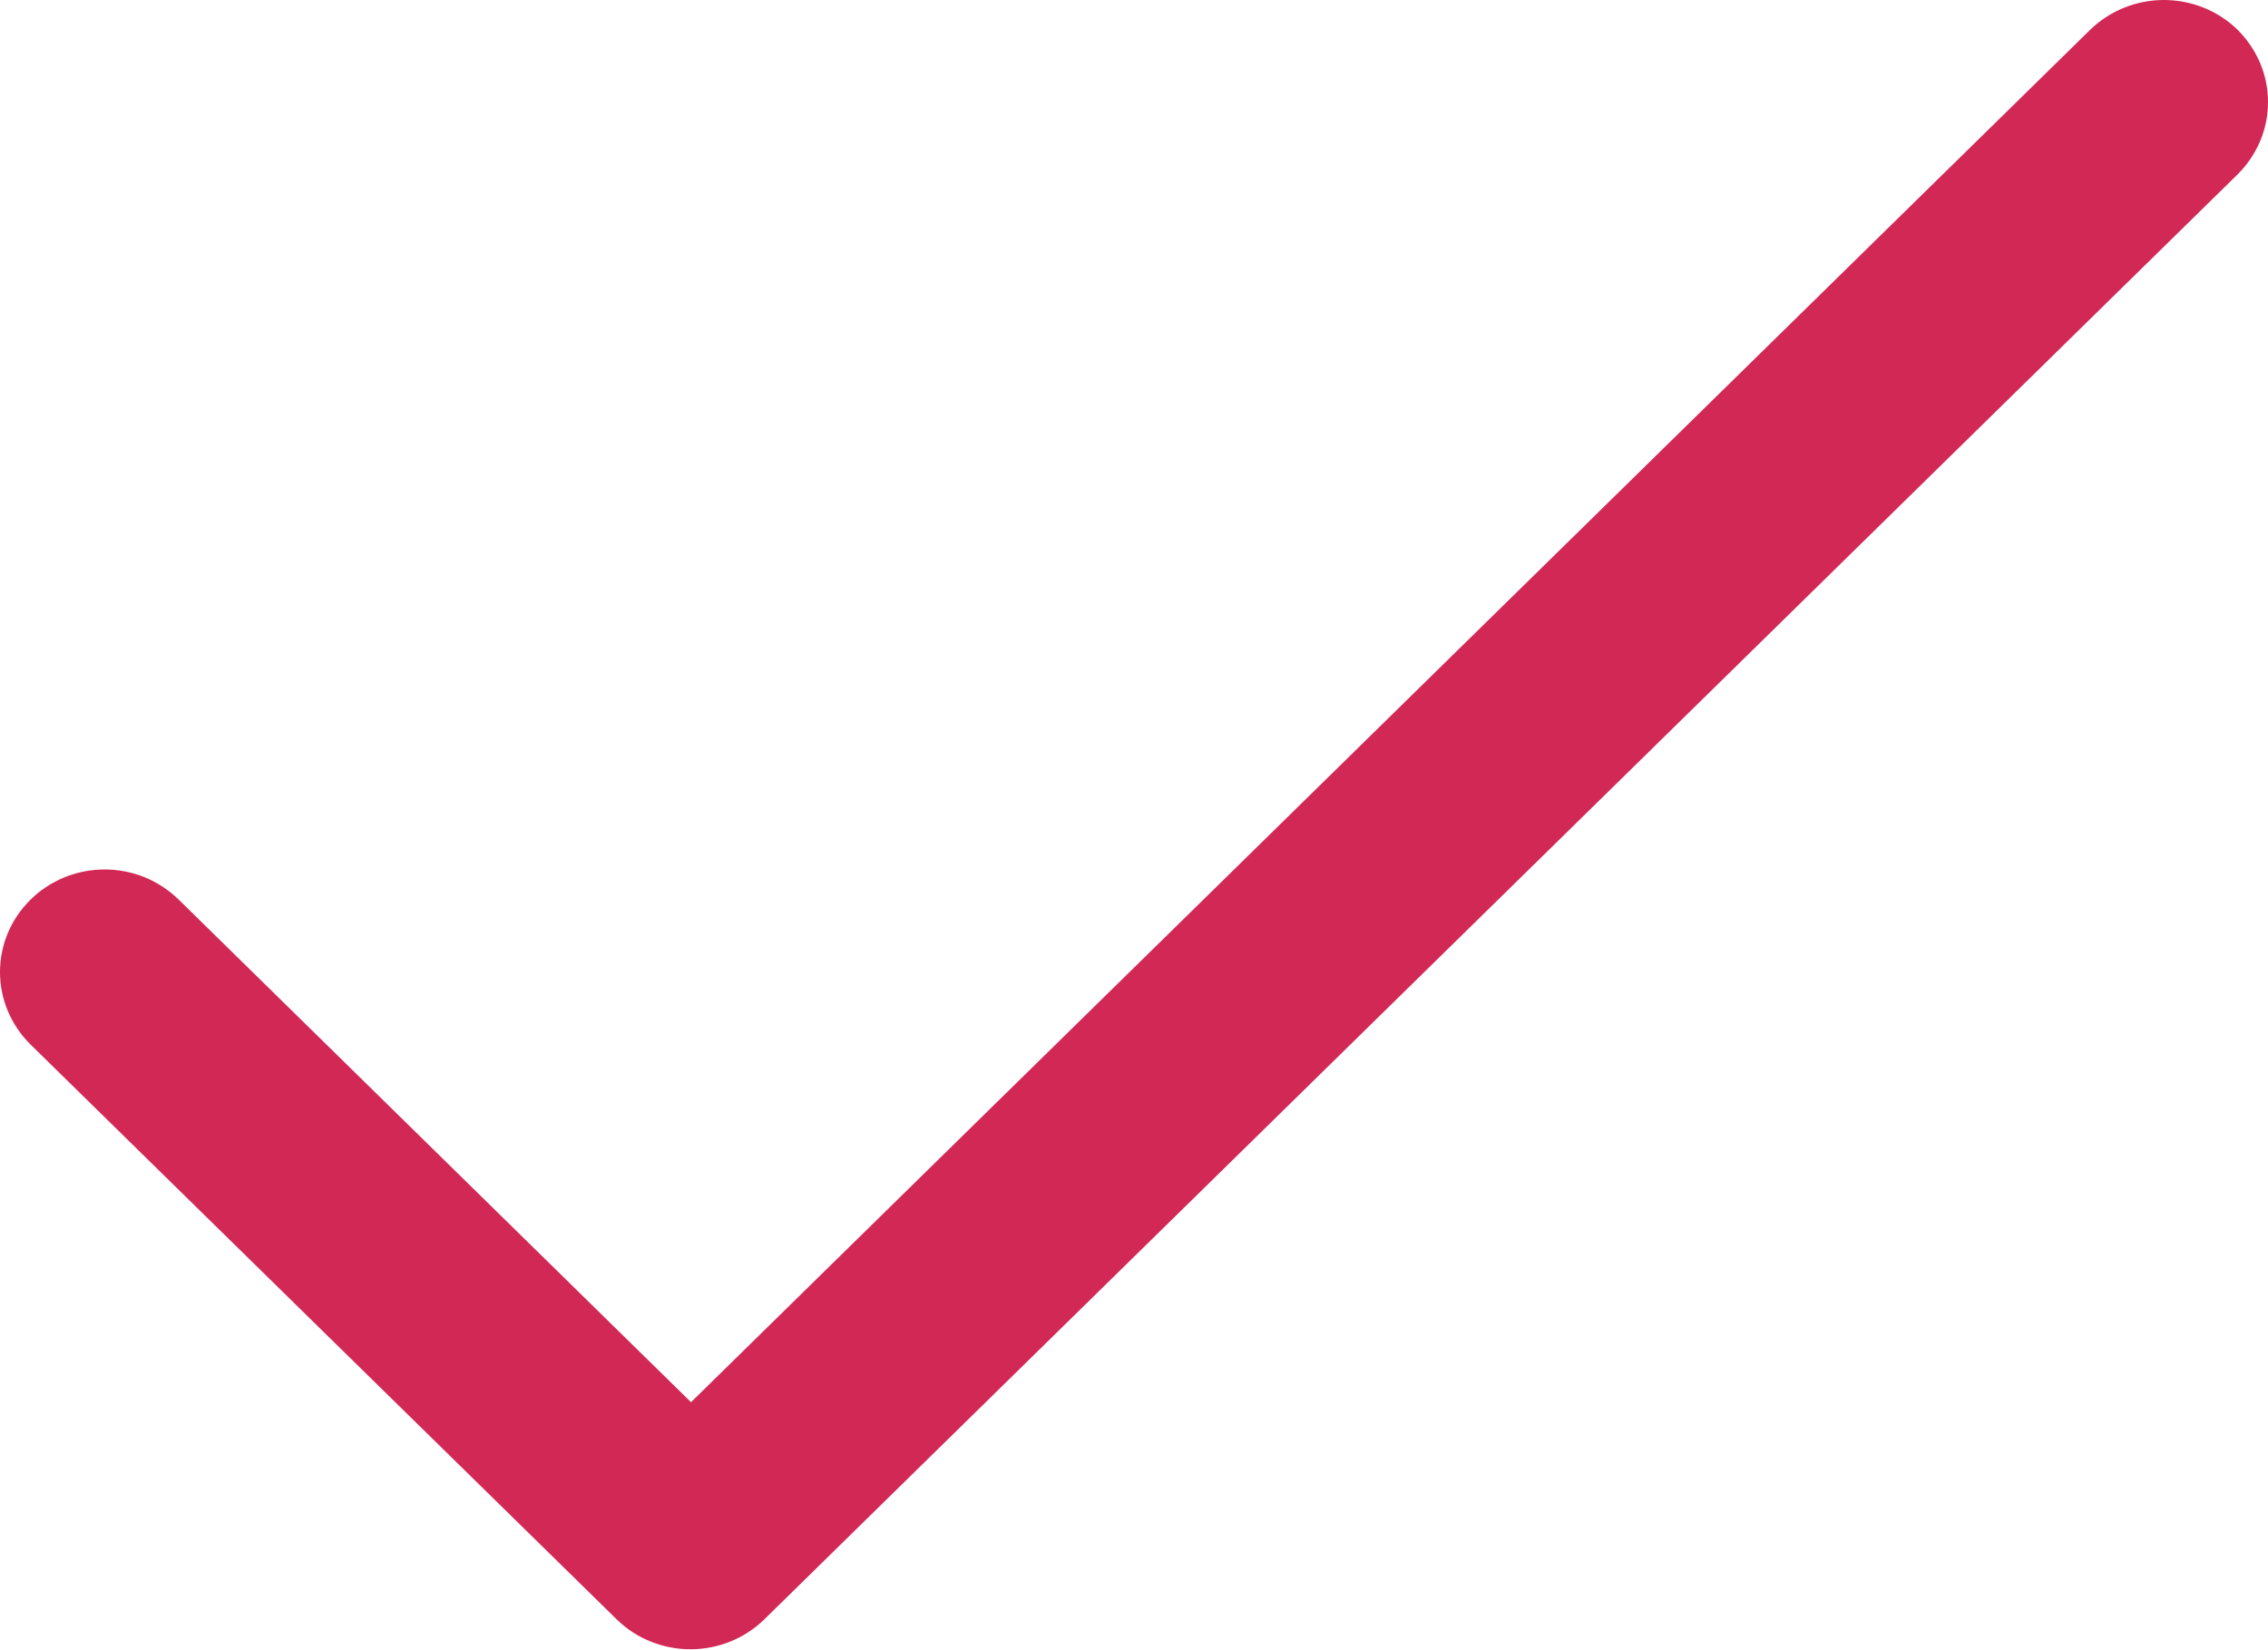
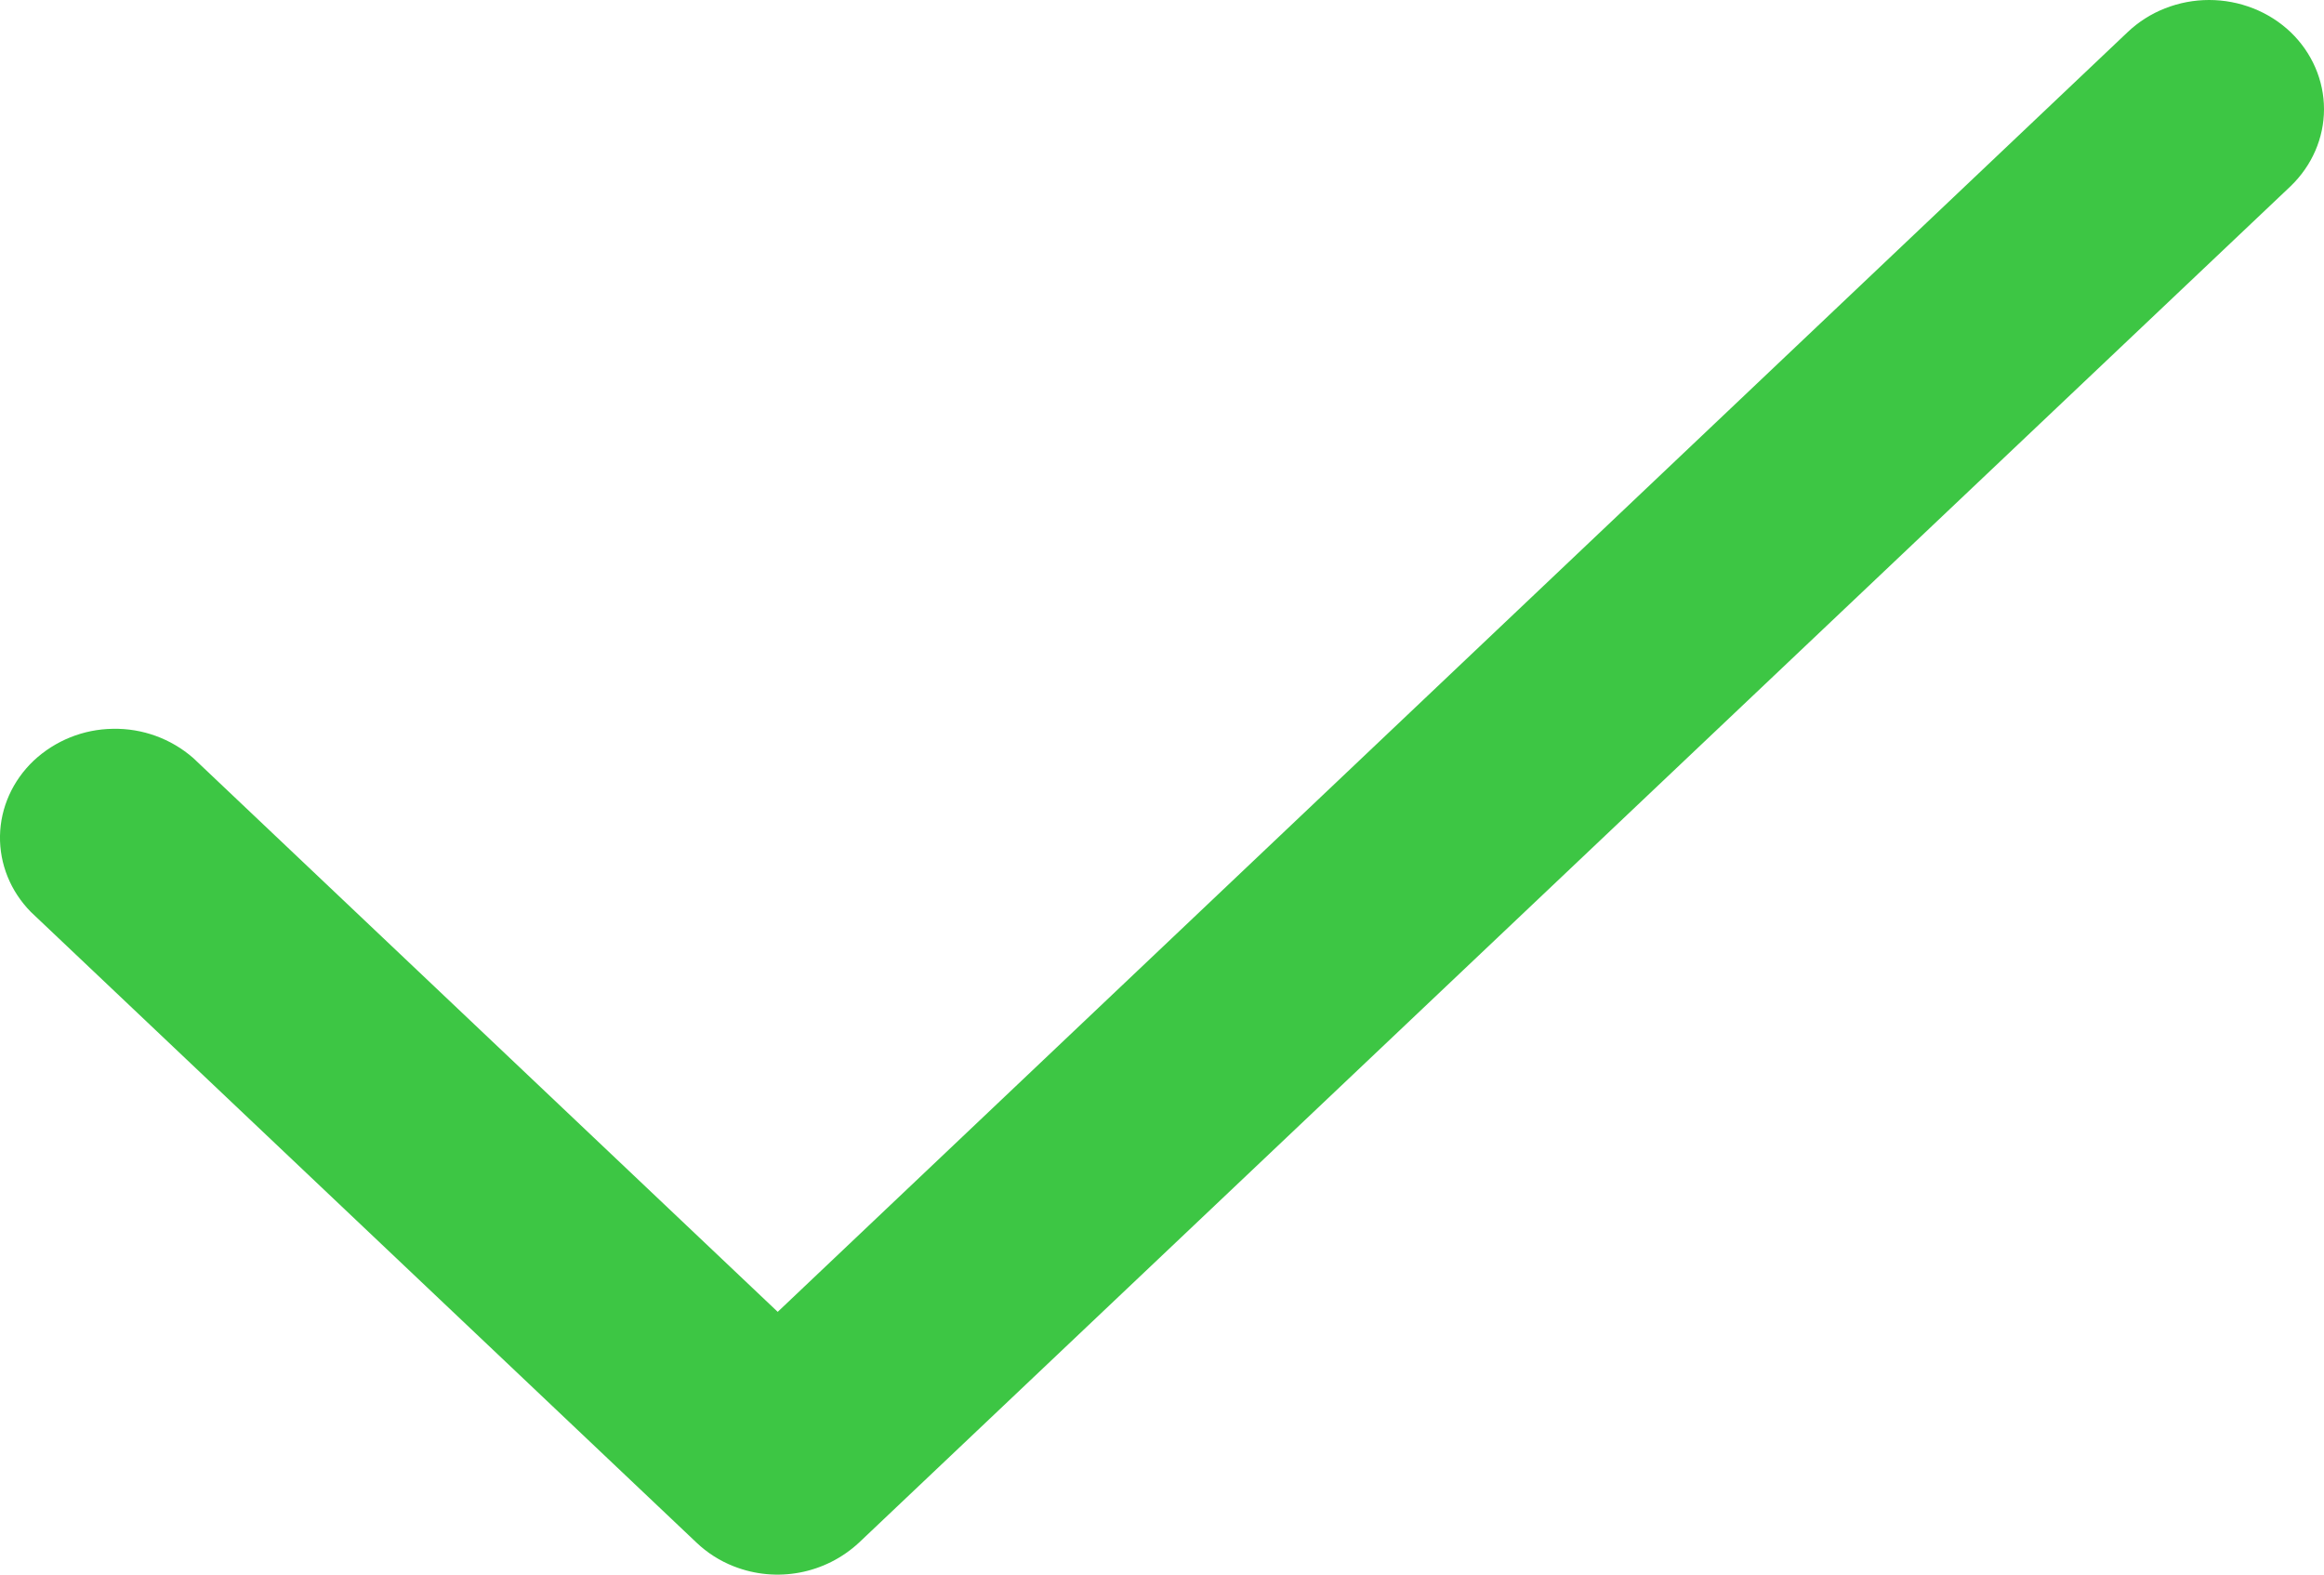
- <svg xmlns="http://www.w3.org/2000/svg" width="22" height="16" viewBox="0 0 22 16" fill="none">
-   <path d="M21.7 0.284C21.511 0.102 21.256 0 20.99 0C20.725 0 20.47 0.102 20.28 0.284L6.703 13.603L1.735 8.729C1.64 8.636 1.528 8.562 1.405 8.511C1.281 8.461 1.149 8.435 1.015 8.435C0.881 8.435 0.748 8.461 0.625 8.511C0.501 8.562 0.389 8.636 0.295 8.729C0.106 8.915 0 9.167 0 9.43C0 9.693 0.106 9.945 0.295 10.132L5.983 15.711C6.078 15.804 6.19 15.877 6.314 15.926C6.438 15.976 6.57 16.001 6.703 16C6.969 15.999 7.224 15.895 7.413 15.711L21.7 1.697C21.795 1.604 21.87 1.494 21.922 1.373C21.974 1.252 22 1.122 22 0.991C22 0.859 21.974 0.729 21.922 0.608C21.87 0.487 21.795 0.377 21.7 0.284Z" fill="#D22856" />
+ <svg xmlns="http://www.w3.org/2000/svg" fill="#3DC644" viewBox="0 0 31 21">
+   <path d="M30.556.43a1.54 1.54 0 00-.499-.318 1.607 1.607 0 00-1.179 0 1.54 1.54 0 00-.499.318L10.374 17.496 2.578 10.11a1.582 1.582 0 00-1.072-.39 1.576 1.576 0 00-1.057.425c-.28.266-.442.625-.449 1.001-.007.377.14.74.411 1.016l8.88 8.412c.142.135.31.243.497.316a1.596 1.596 0 001.67-.316L30.556 2.482c.284-.274.444-.642.444-1.026S30.84.703 30.556.43z" />
</svg>
